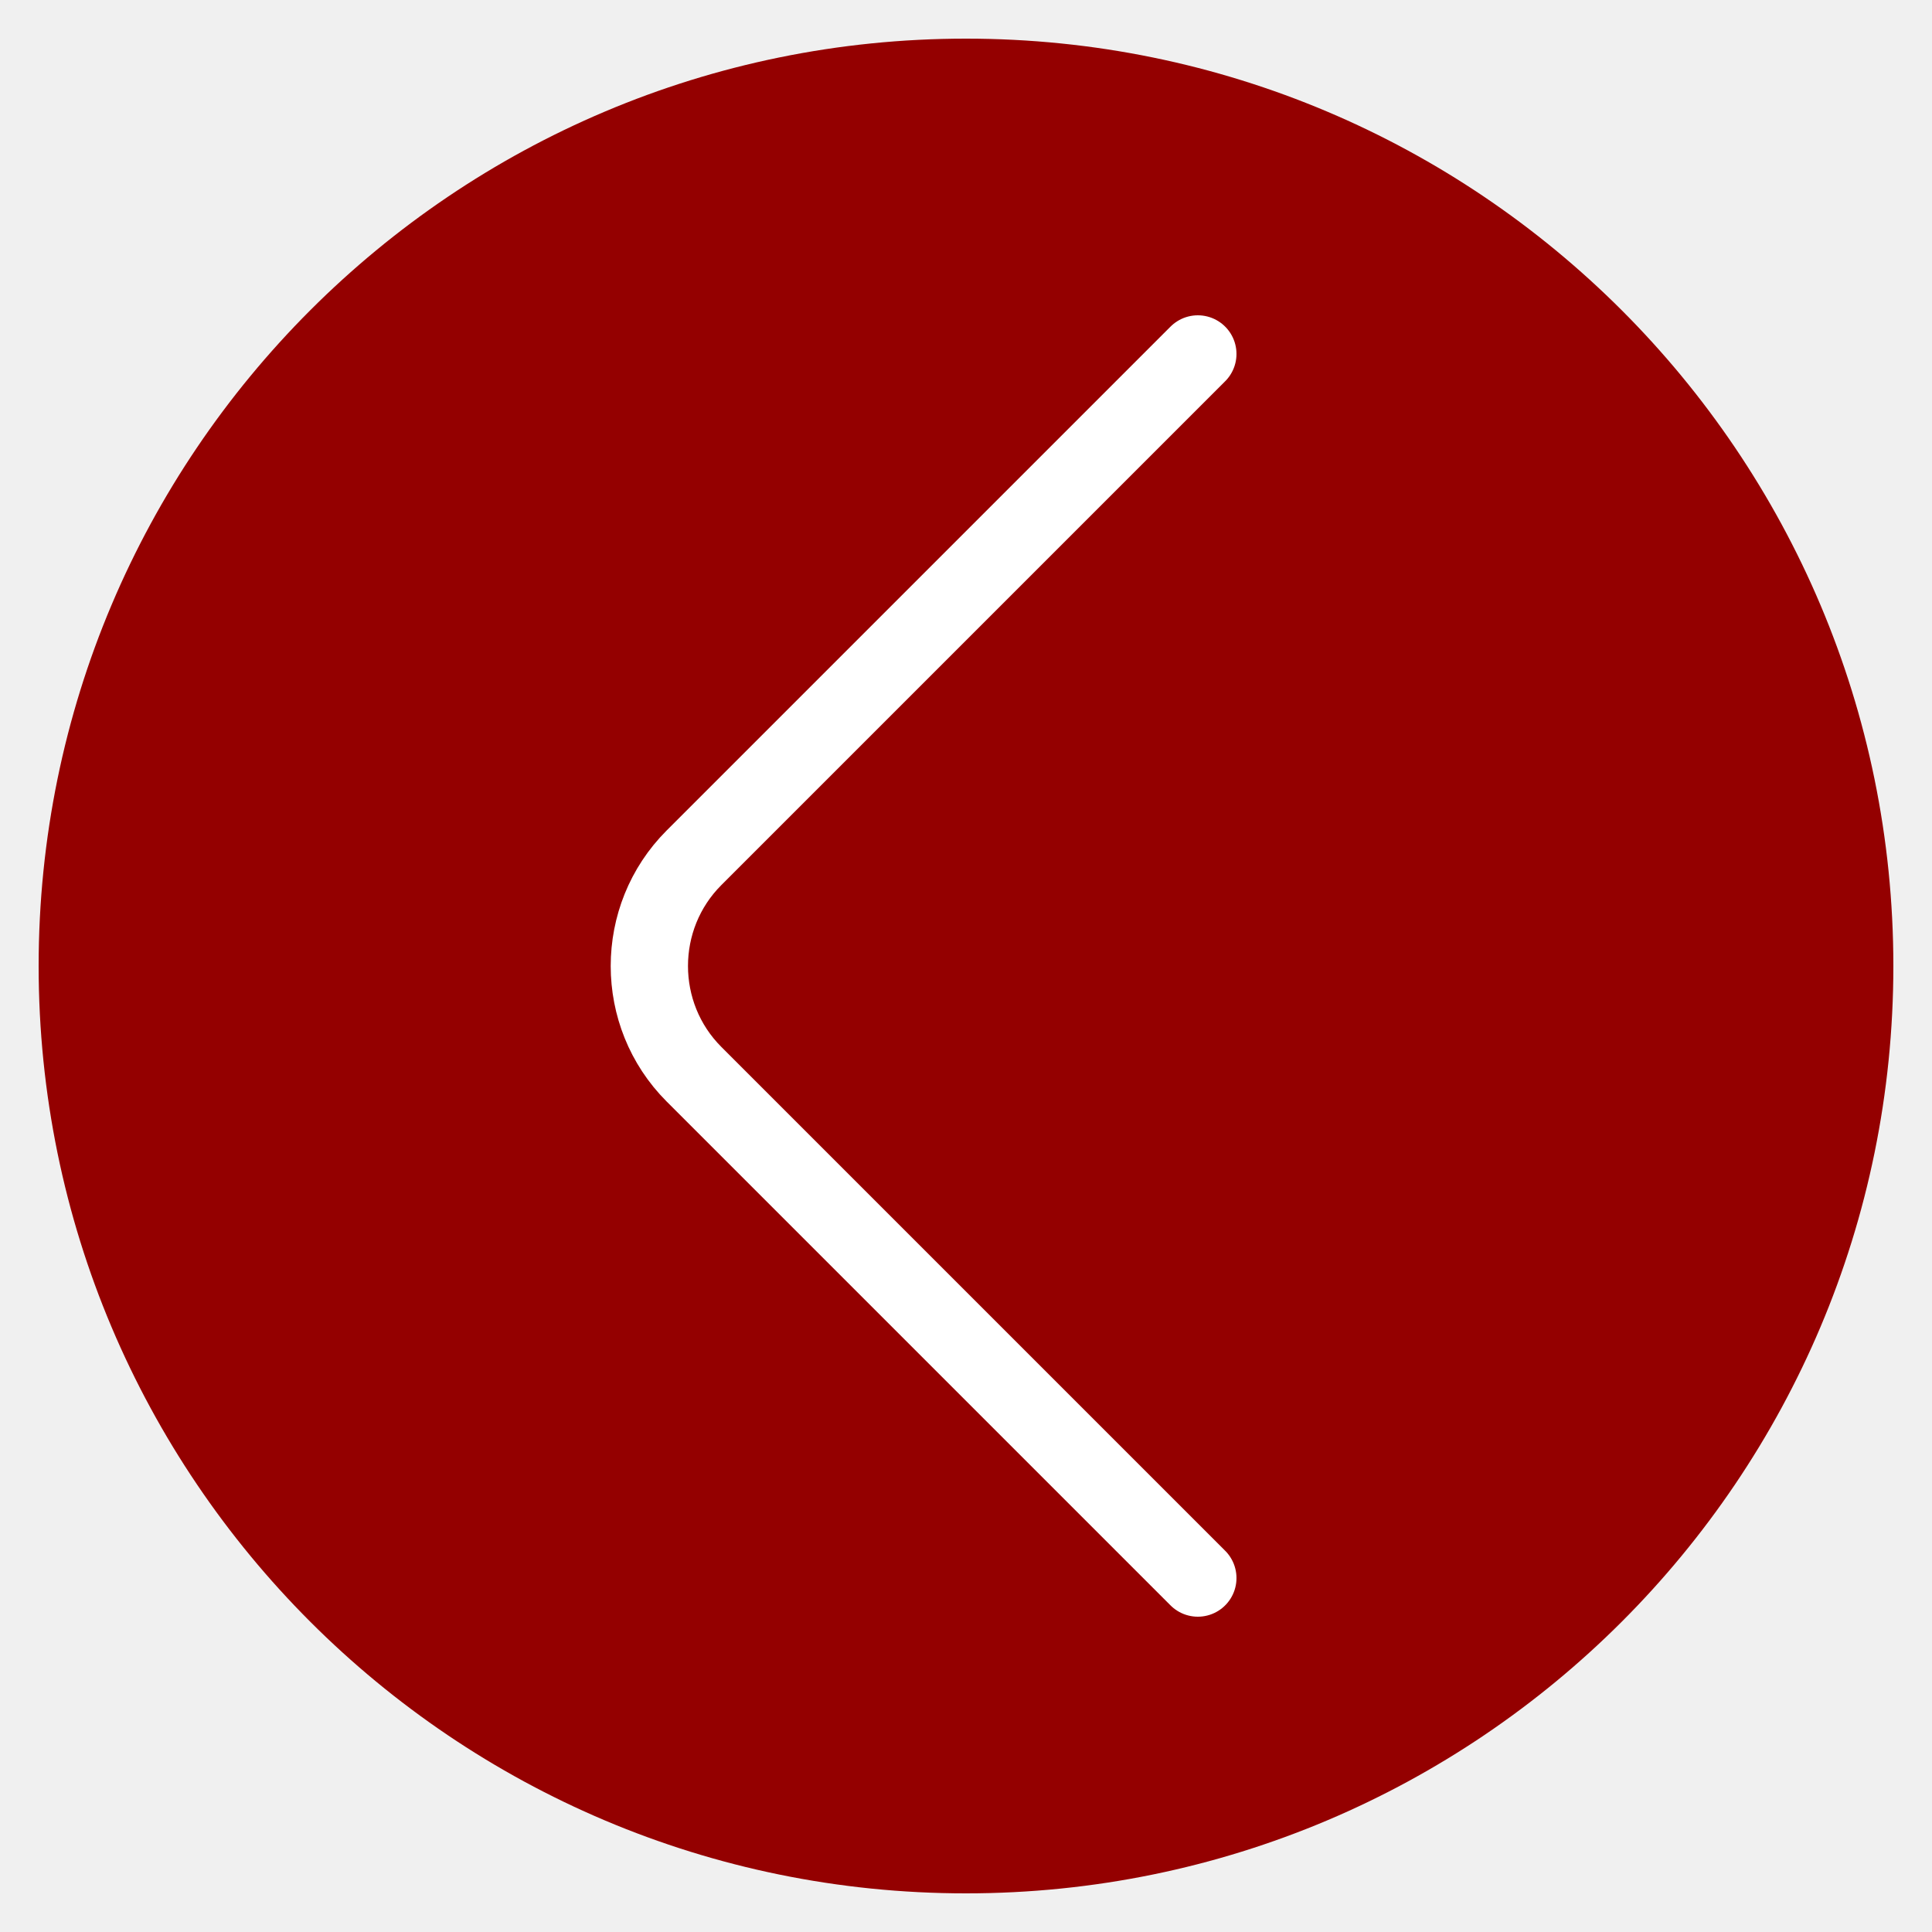
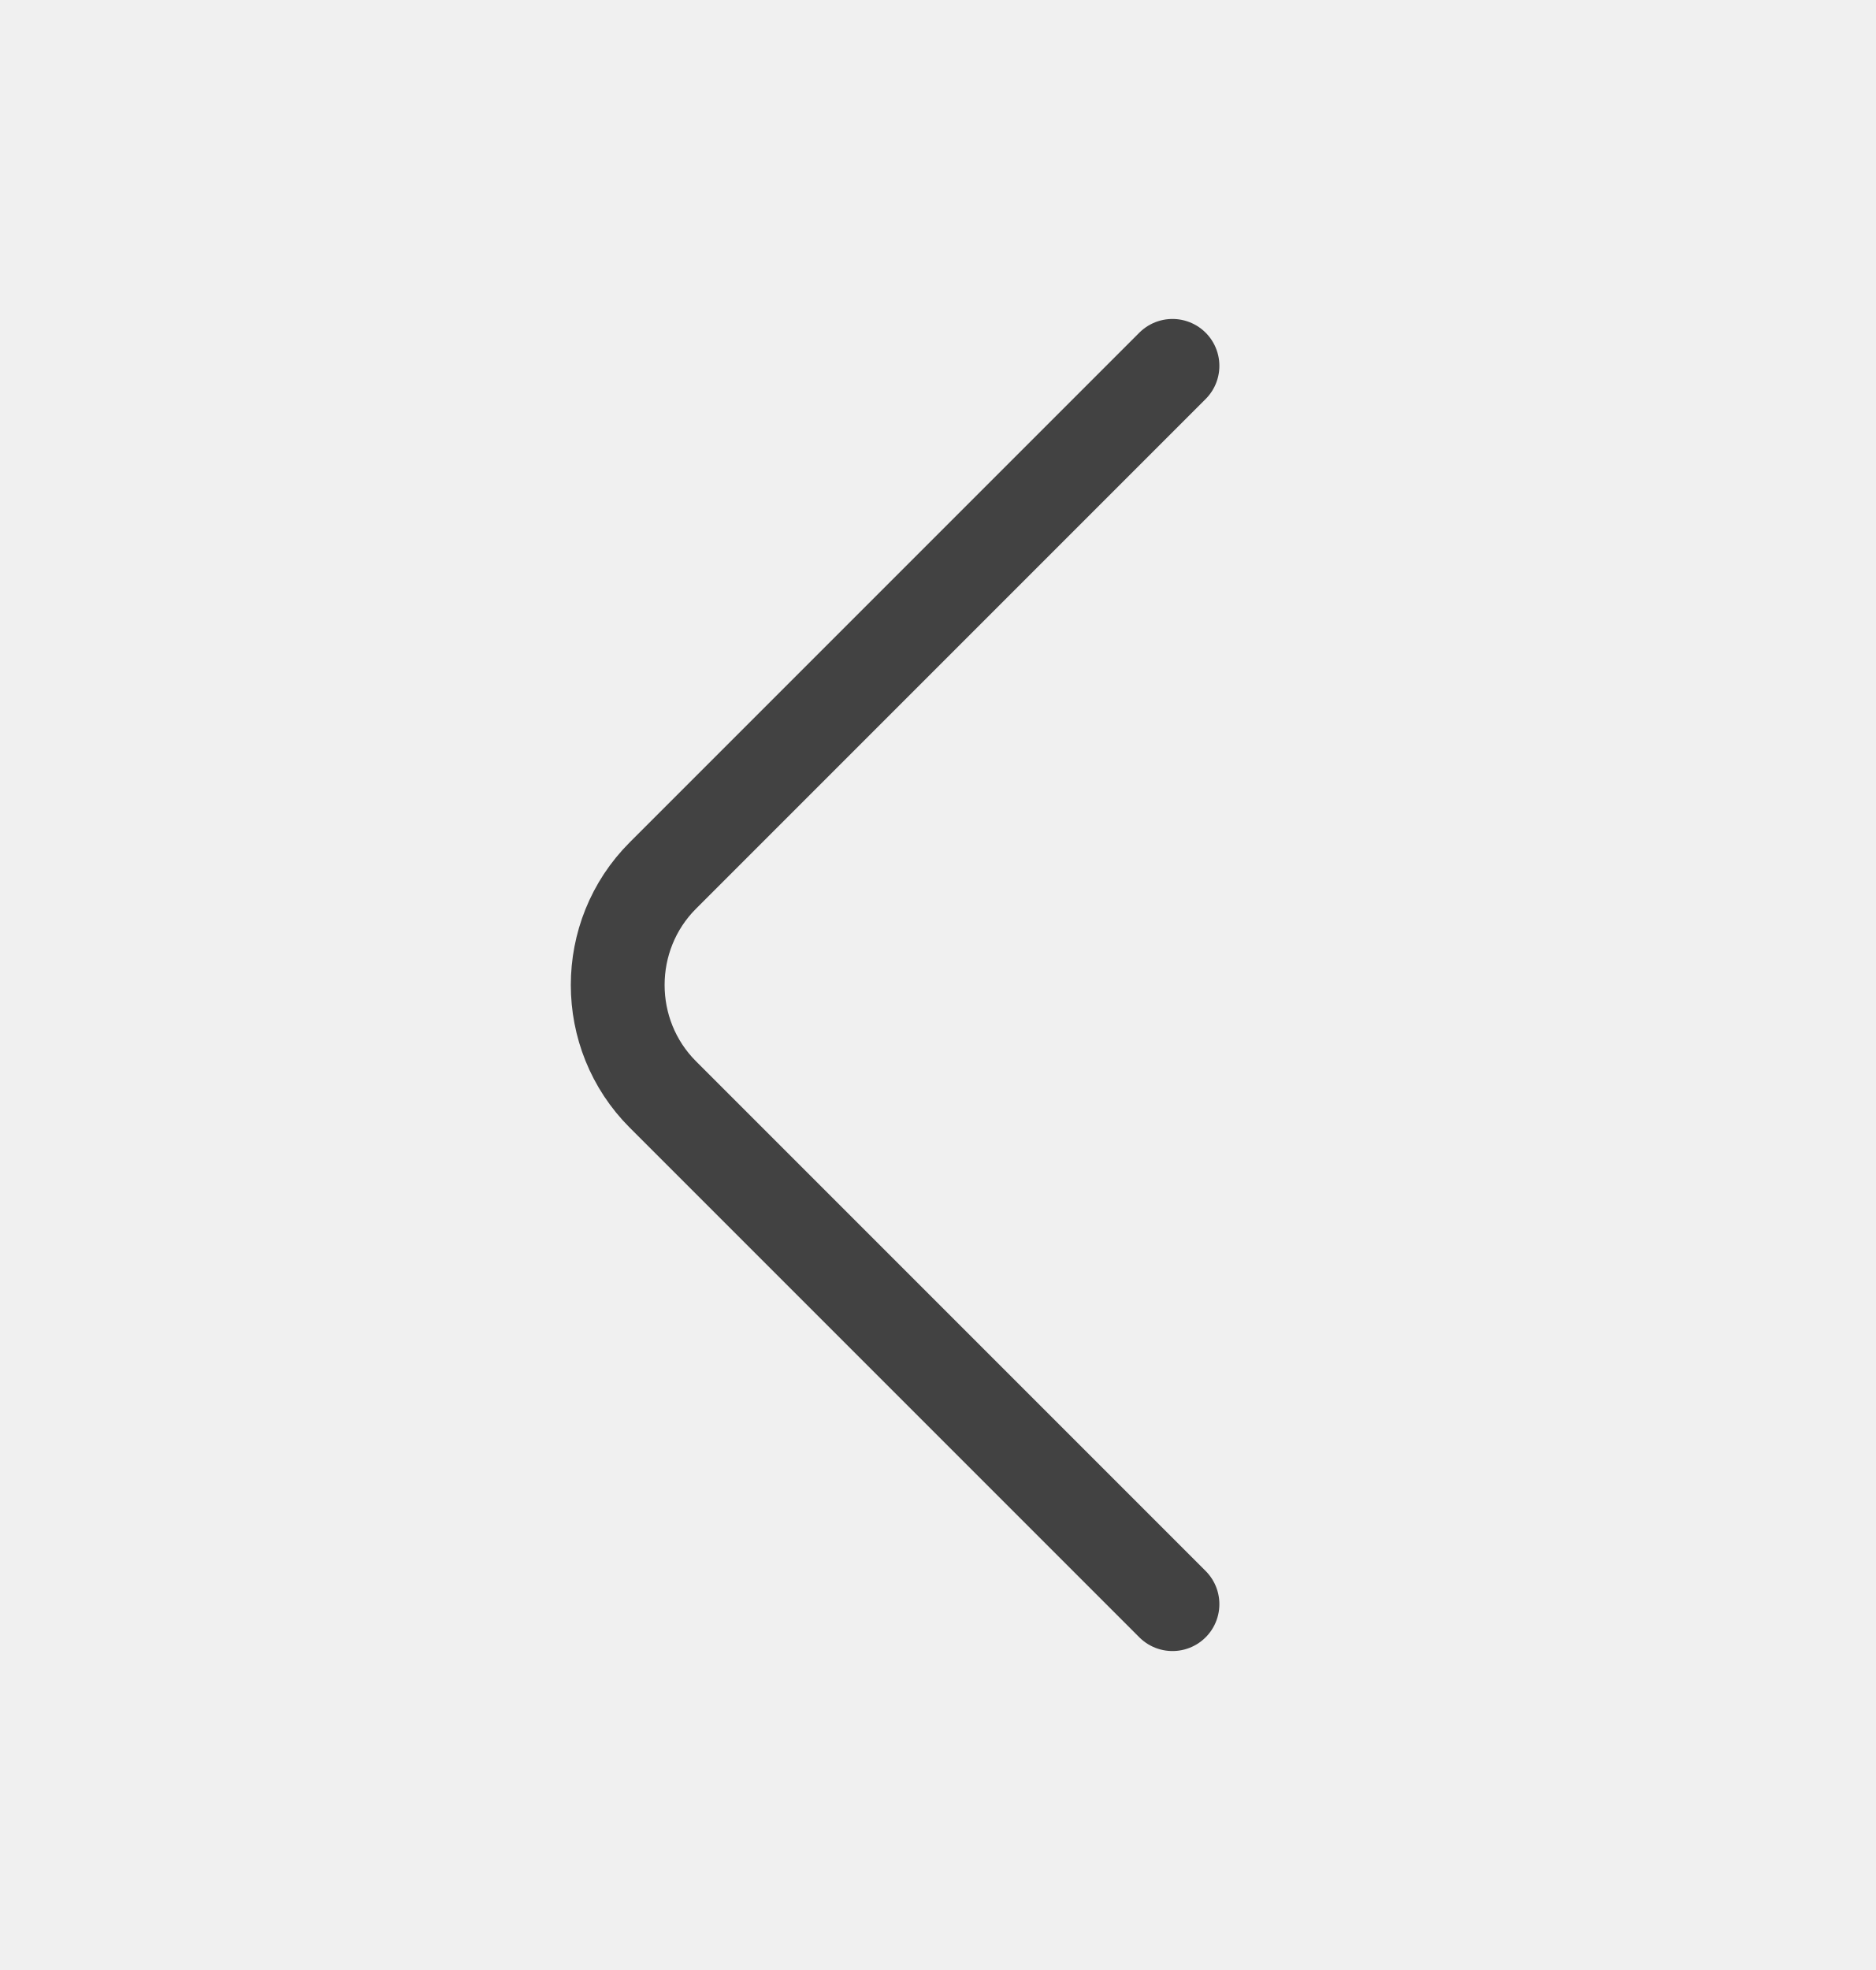
- <svg xmlns="http://www.w3.org/2000/svg" width="25" height="25" viewBox="0 0 25 25" fill="none">
-   <rect x="0.5" y="0.5" width="24" height="24" rx="12" fill="#940000" />
-   <path d="M15.5 20.42L8.98 13.9C8.21 13.13 8.21 11.87 8.98 11.1L15.5 4.58" stroke="white" stroke-miterlimit="10" stroke-linecap="round" stroke-linejoin="round" />
+ <svg xmlns="http://www.w3.org/2000/svg" width="20" height="21" viewBox="0 0 20 21" fill="none">
+   <path d="M12.5 17.1L7.067 11.667C6.425 11.025 6.425 9.975 7.067 9.333L12.5 3.9" stroke="#424242" stroke-miterlimit="10" stroke-linecap="round" stroke-linejoin="round" />
</svg>
